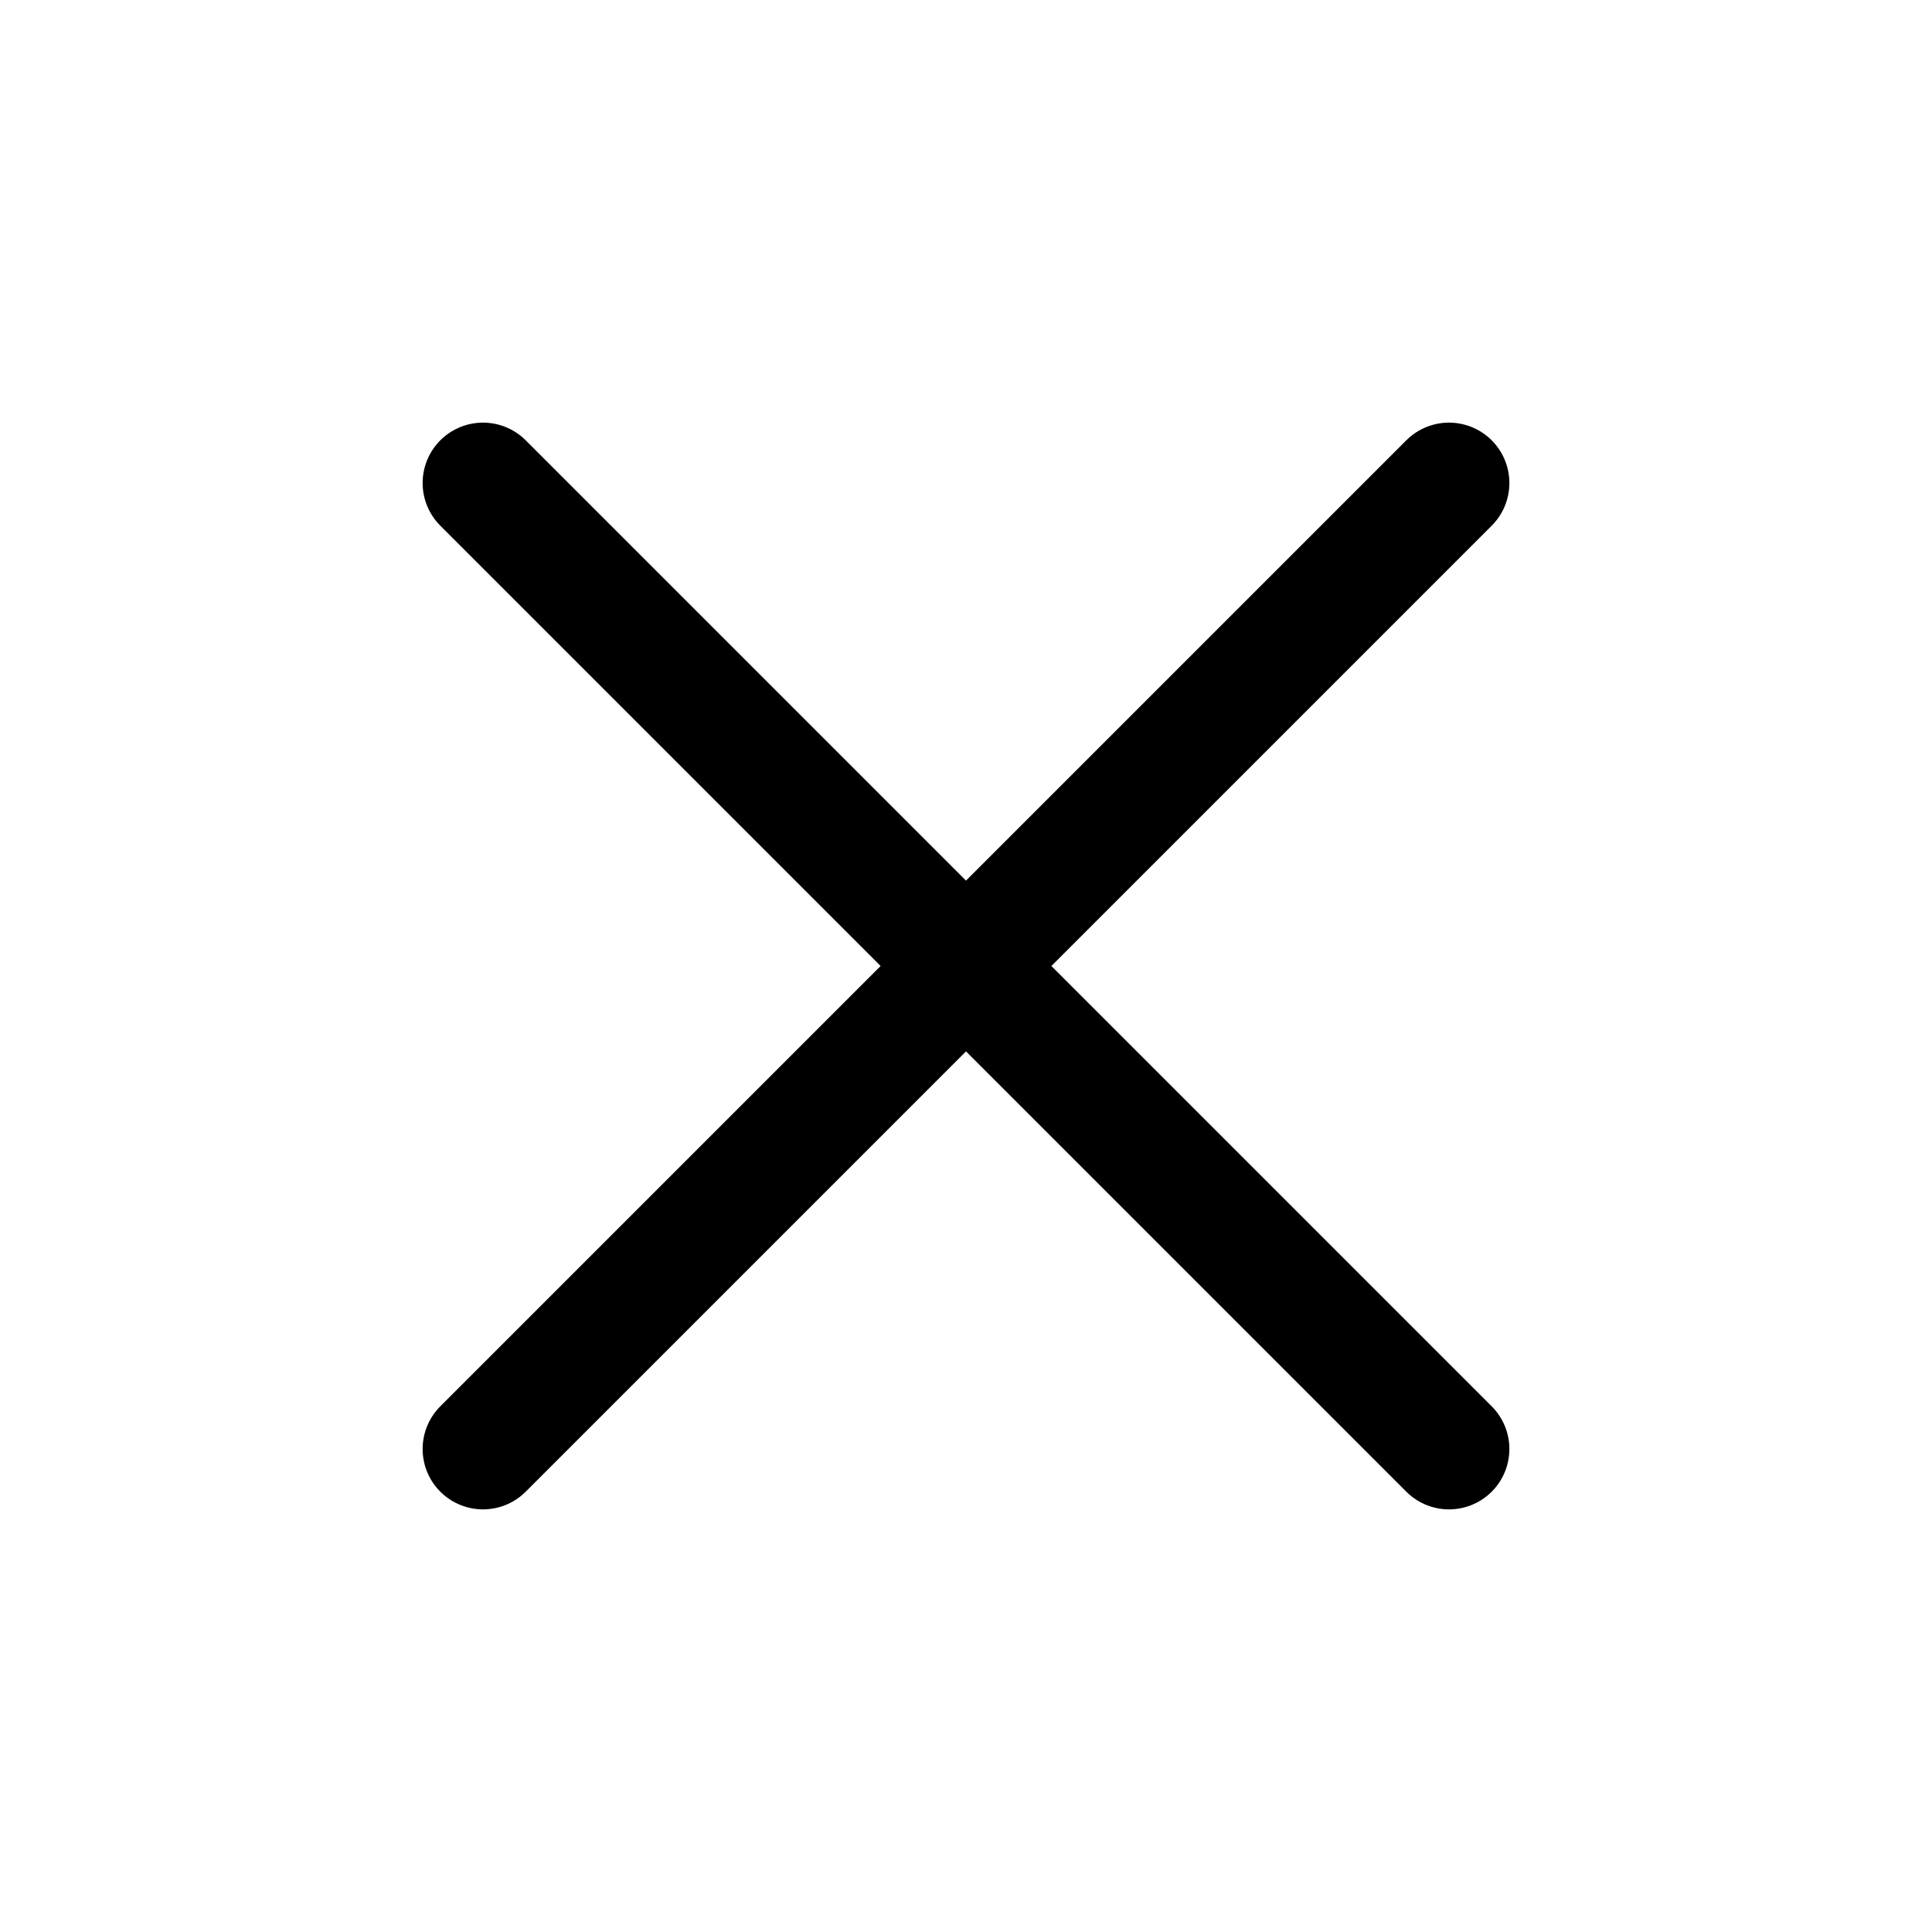
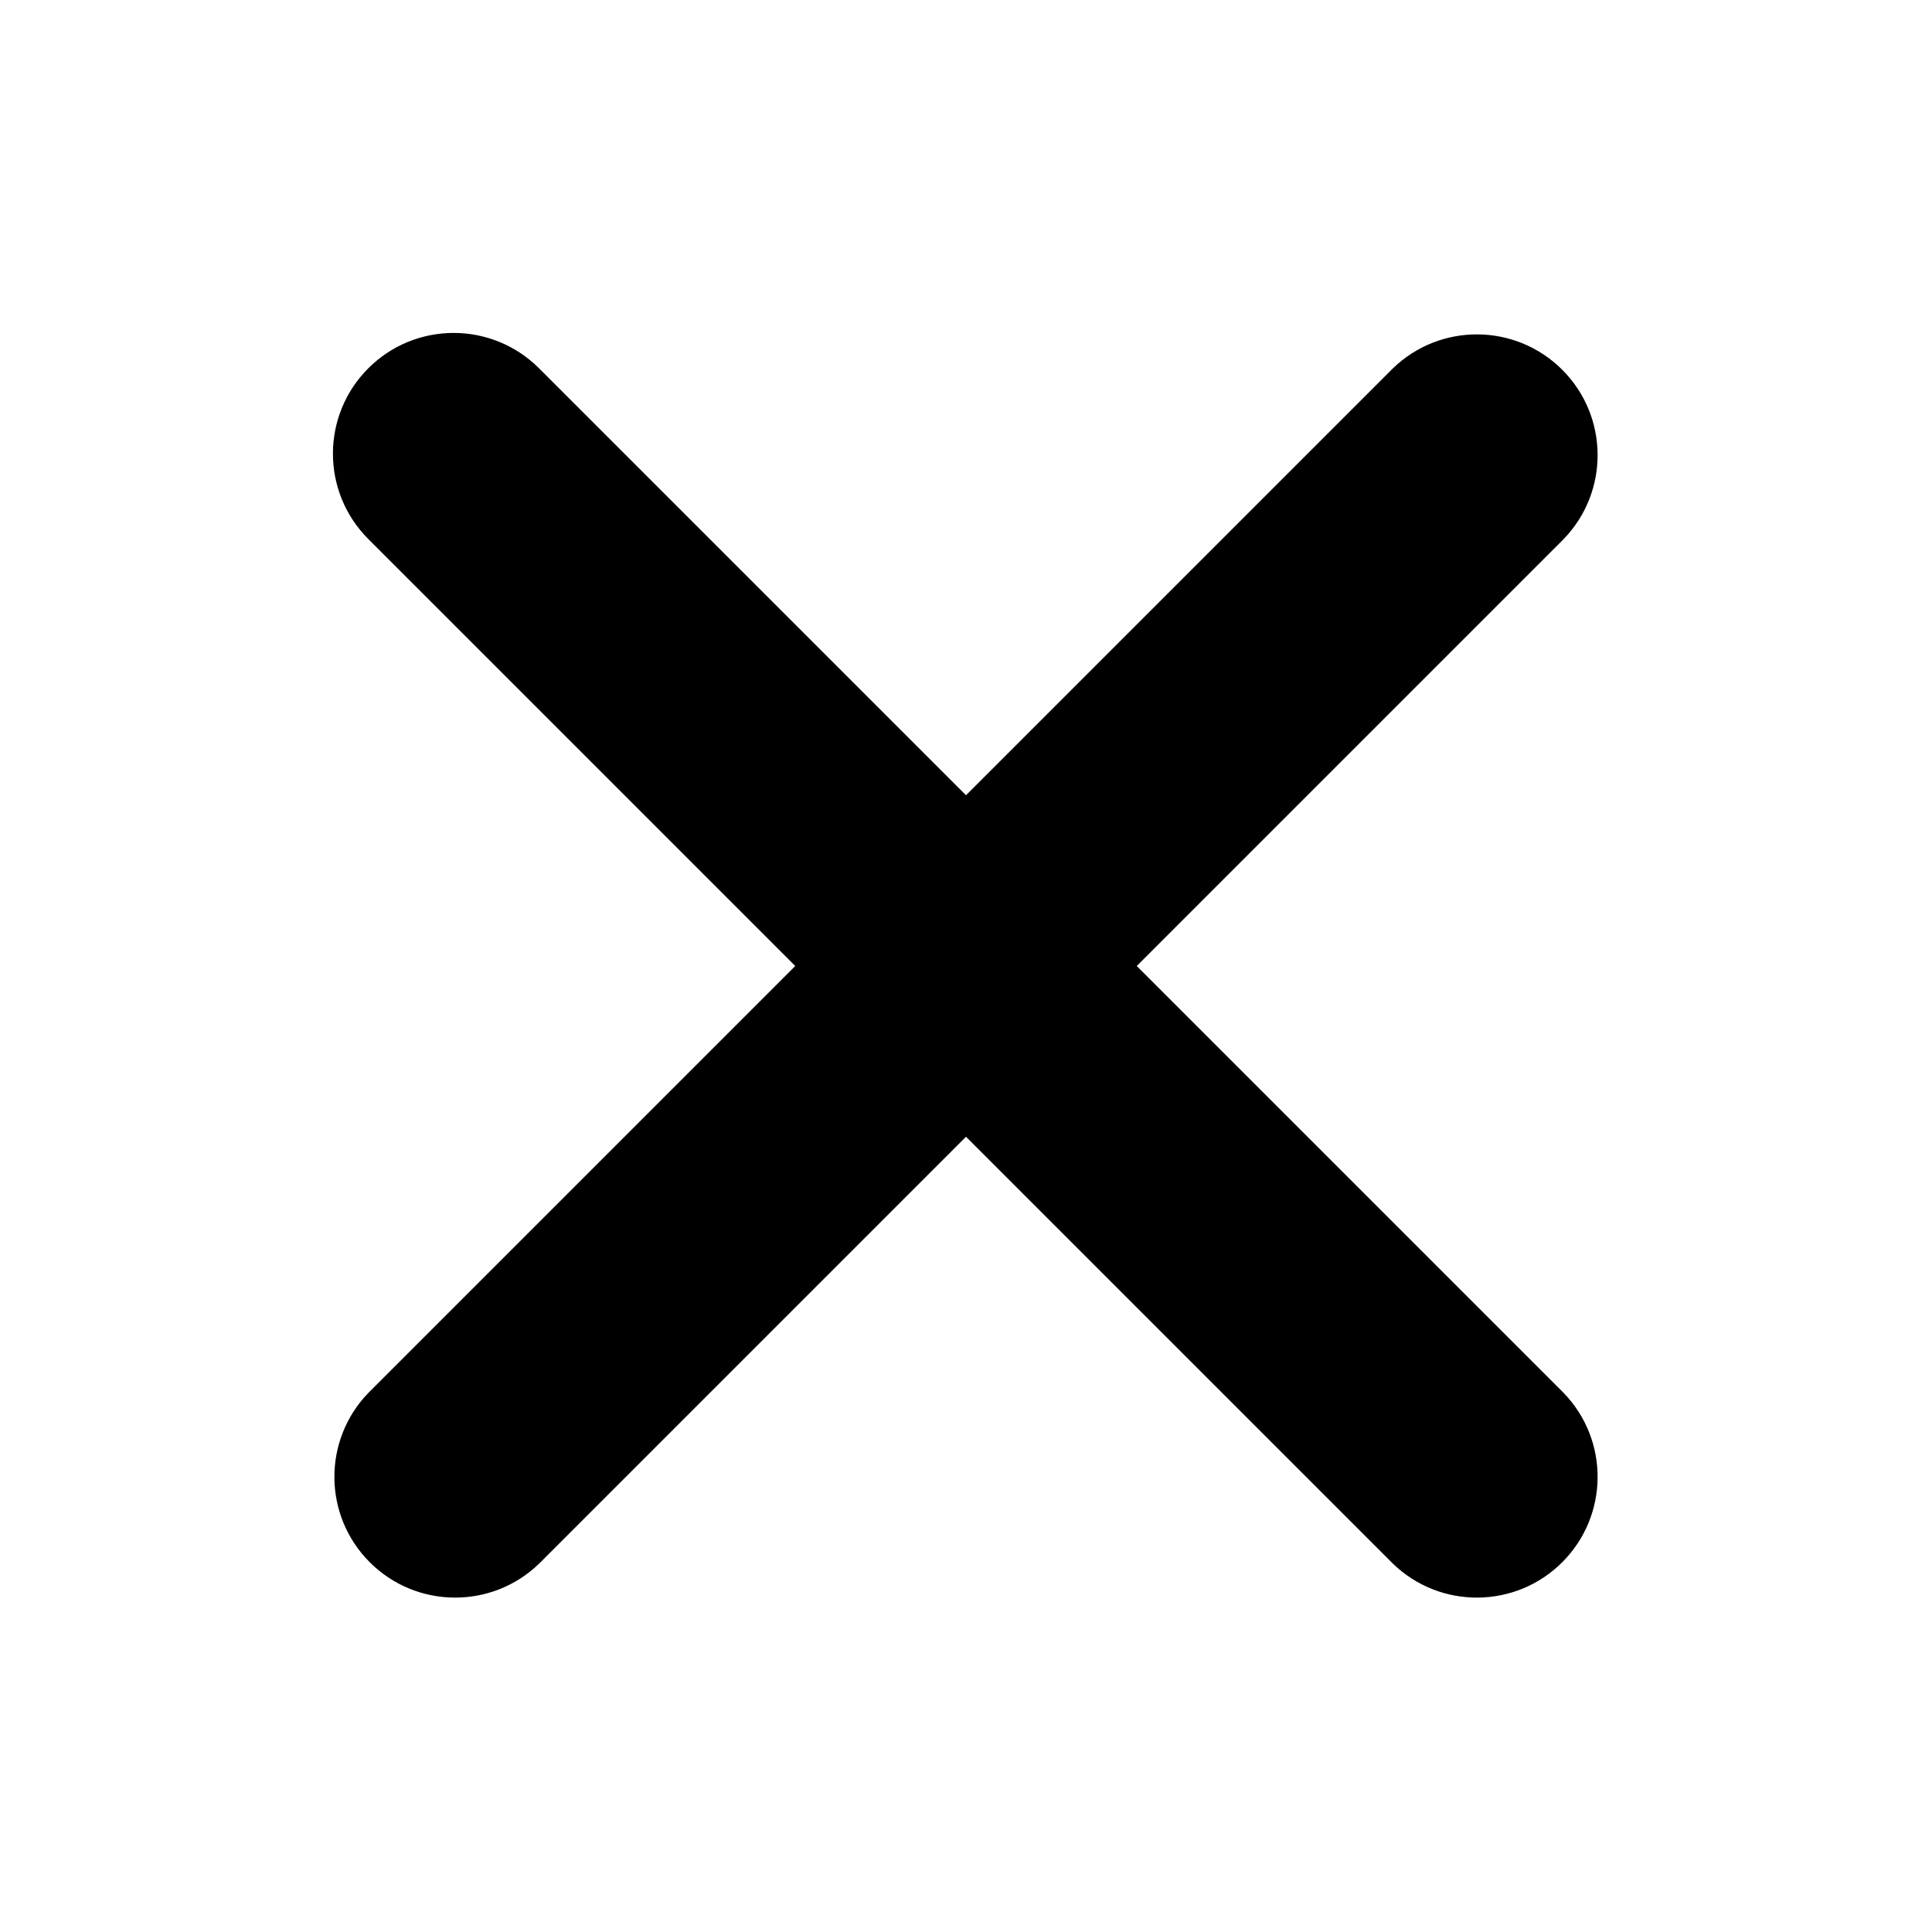
- <svg xmlns="http://www.w3.org/2000/svg" fill="none" viewBox="0 0 24 24" stroke-width="1.5" stroke="currentColor" class="w-5 h-5">
-   <path stroke-linecap="round" stroke-linejoin="round" d="M6 18L18 6M6 6l12 12" />
+ <svg xmlns="http://www.w3.org/2000/svg" width="800px" height="800px" viewBox="0 0 1024 1024">
+   <path fill="#000000" d="M195.2 195.2a64 64 0 0 1 90.496 0L512 421.504 738.304 195.2a64 64 0 0 1 90.496 90.496L602.496 512 828.8 738.304a64 64 0 0 1-90.496 90.496L512 602.496 285.696 828.8a64 64 0 0 1-90.496-90.496L421.504 512 195.2 285.696a64 64 0 0 1 0-90.496z" />
</svg>
